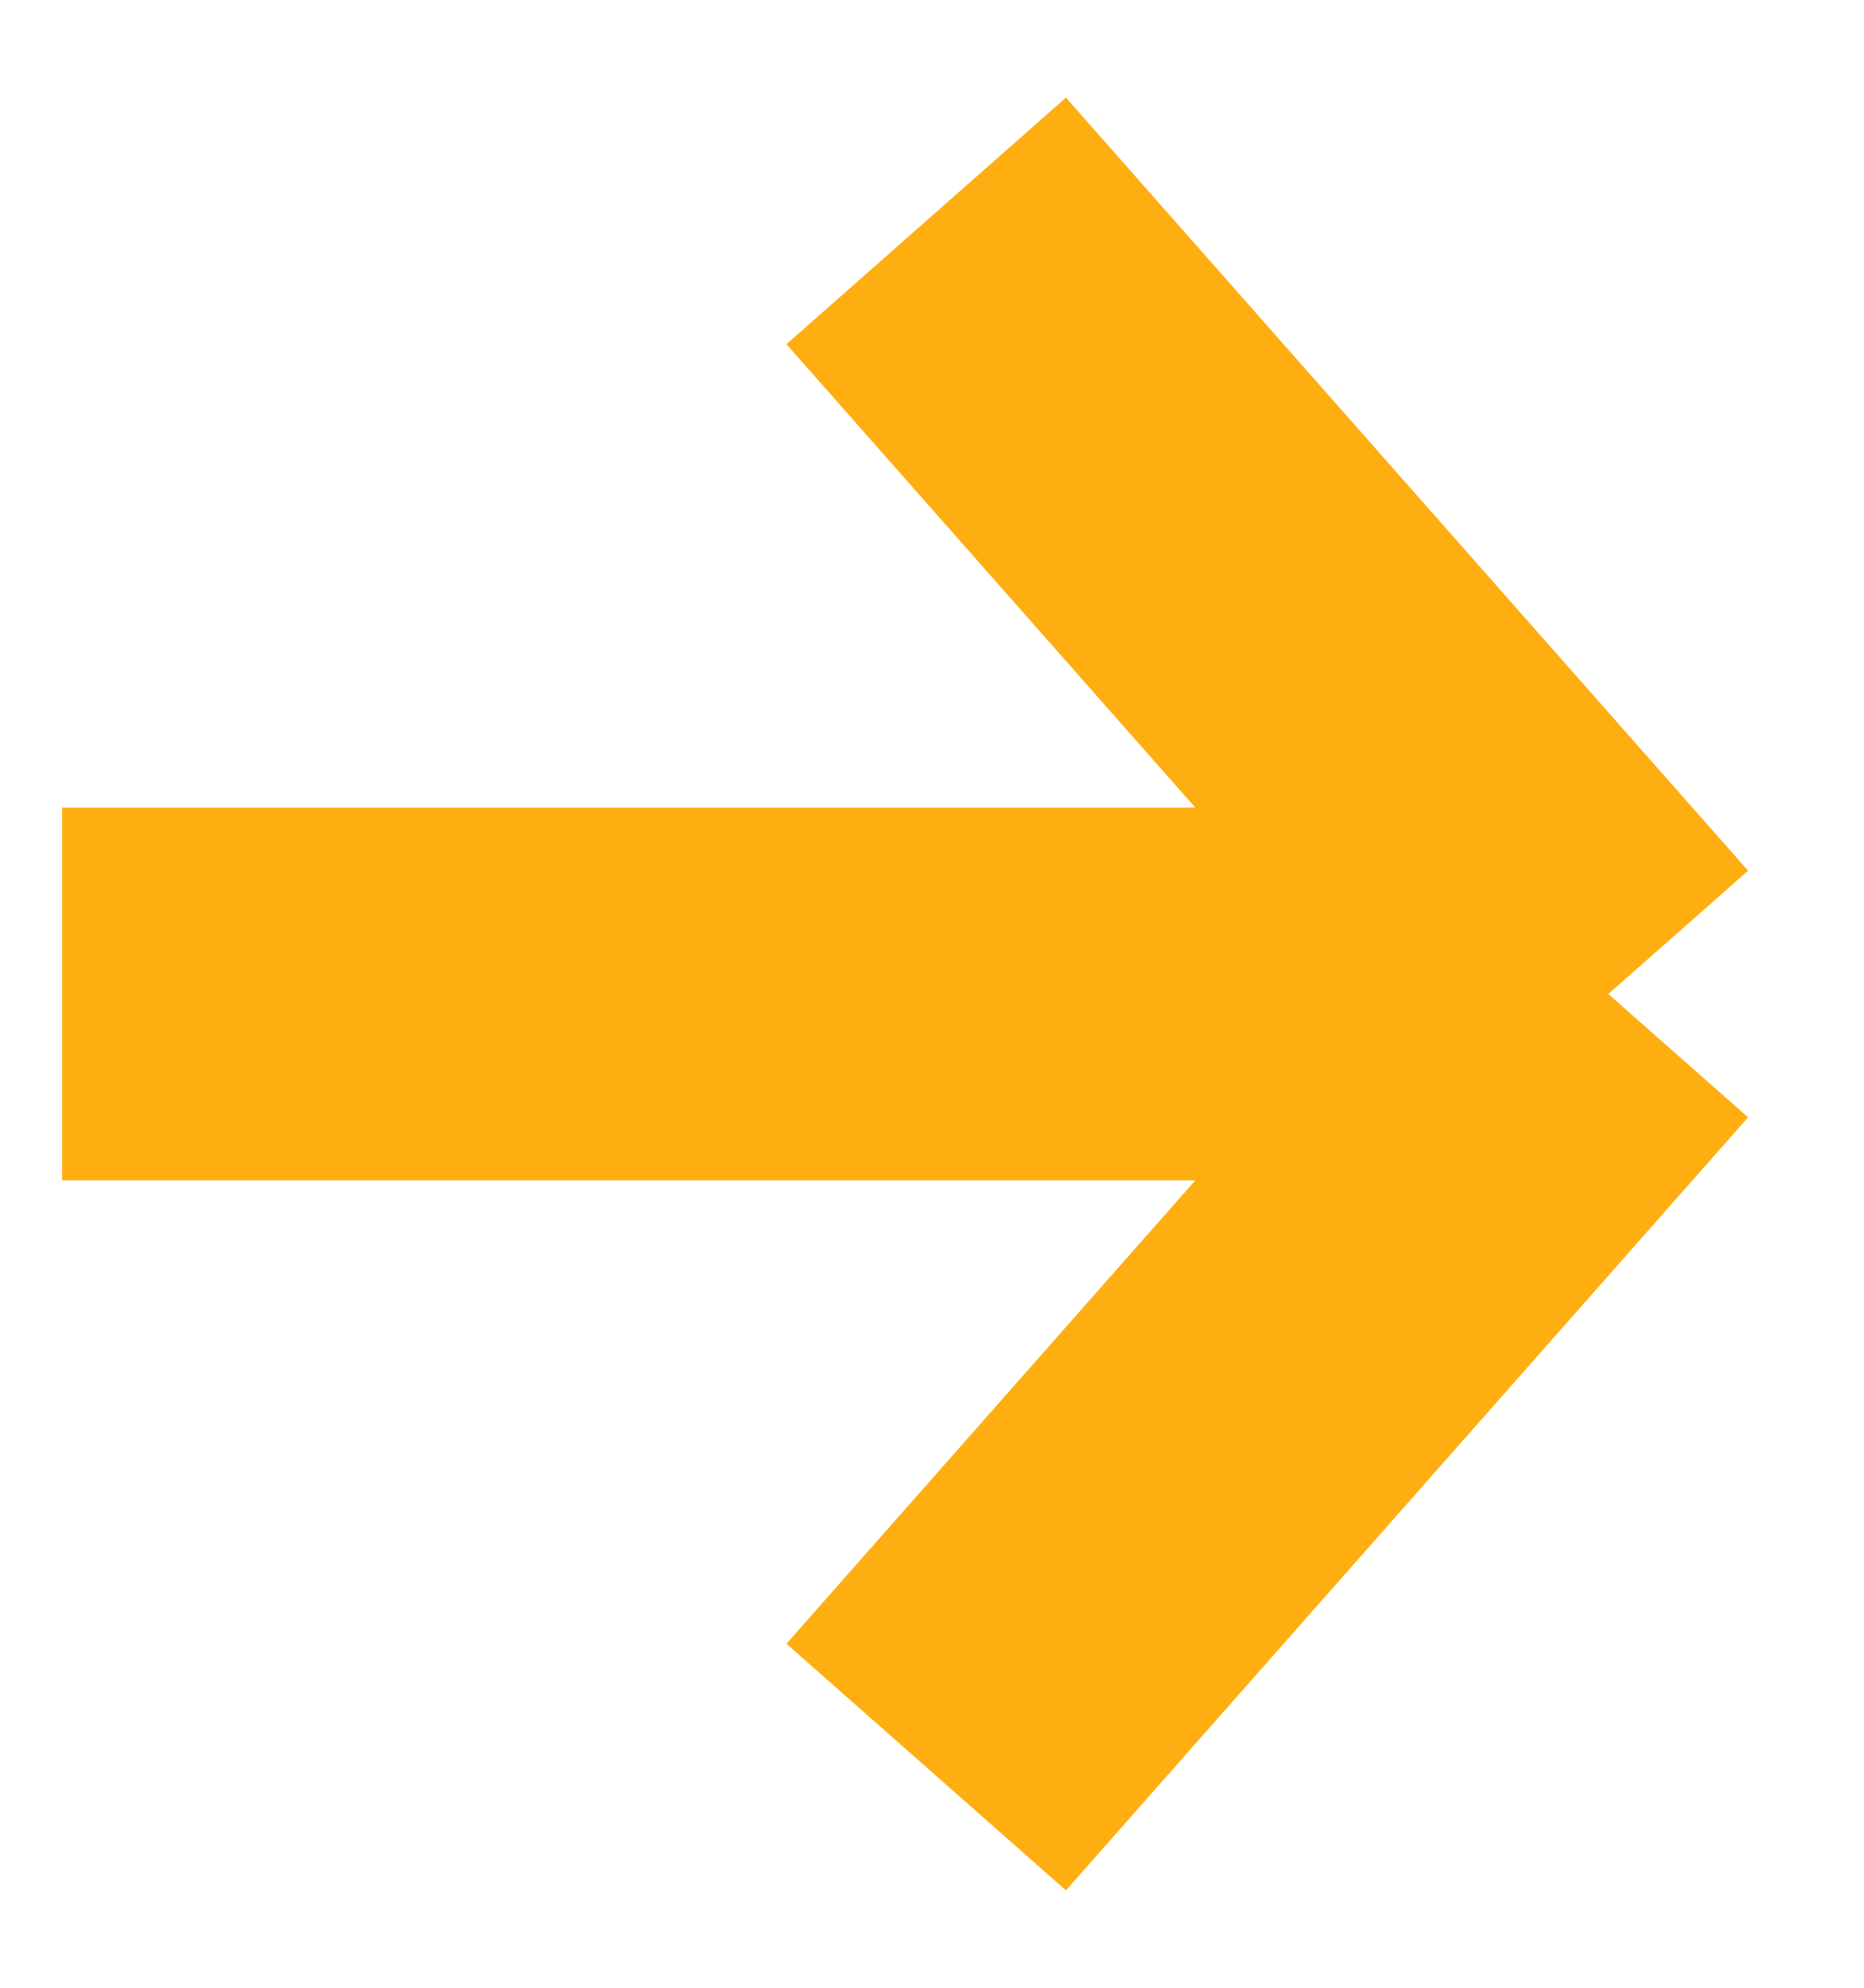
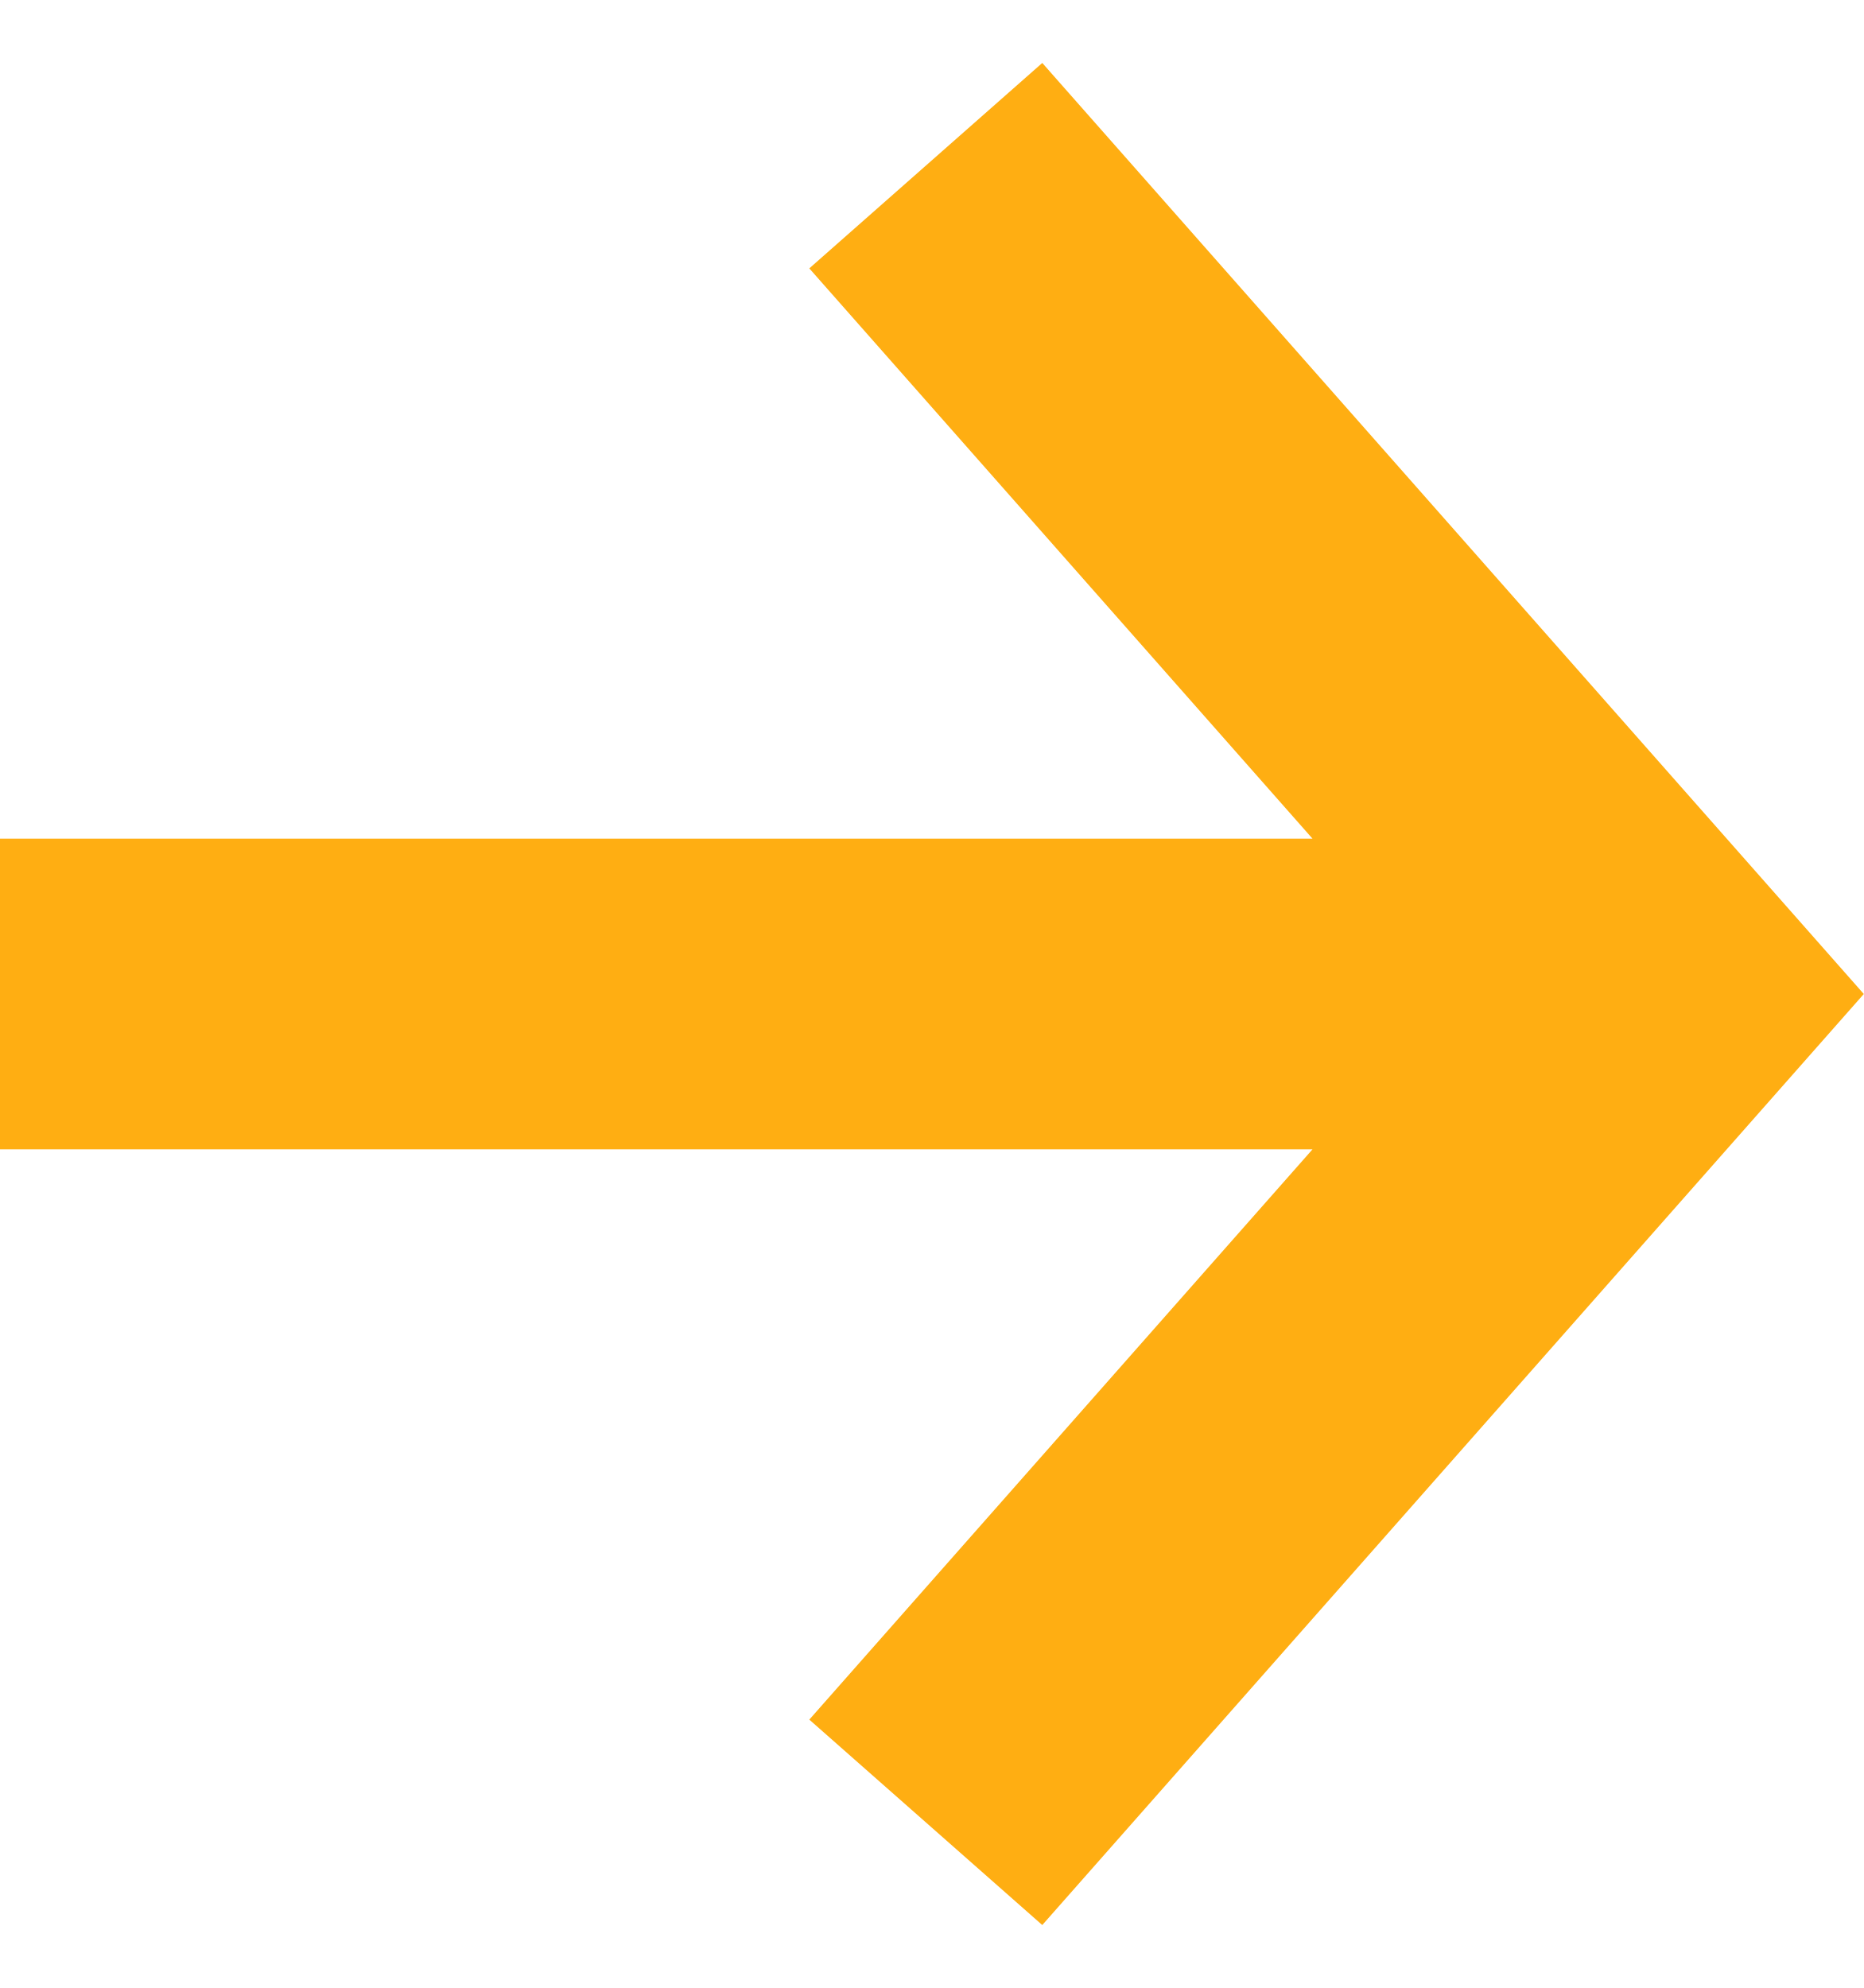
- <svg xmlns="http://www.w3.org/2000/svg" width="15" height="16" viewBox="0 0 15 16" fill="none">
-   <path d="M7.454 1.778L12.944 8M7.454 14.222L12.944 8M12.944 8L0.5 8" stroke="#FFAE12" stroke-width="3" />
+ <svg xmlns="http://www.w3.org/2000/svg" width="15" height="16" viewBox="0 0 18 18" fill="none">
+   <path fill-rule="evenodd" clip-rule="evenodd" d="M-4.58639e-07 10.5L12.676 10.5L7.816 16.008L10.066 17.992L18 9L10.066 0.008L7.816 1.992L12.676 7.5L-3.27505e-07 7.5L-4.58639e-07 10.5Z" fill="#FFAE12" />
</svg>
